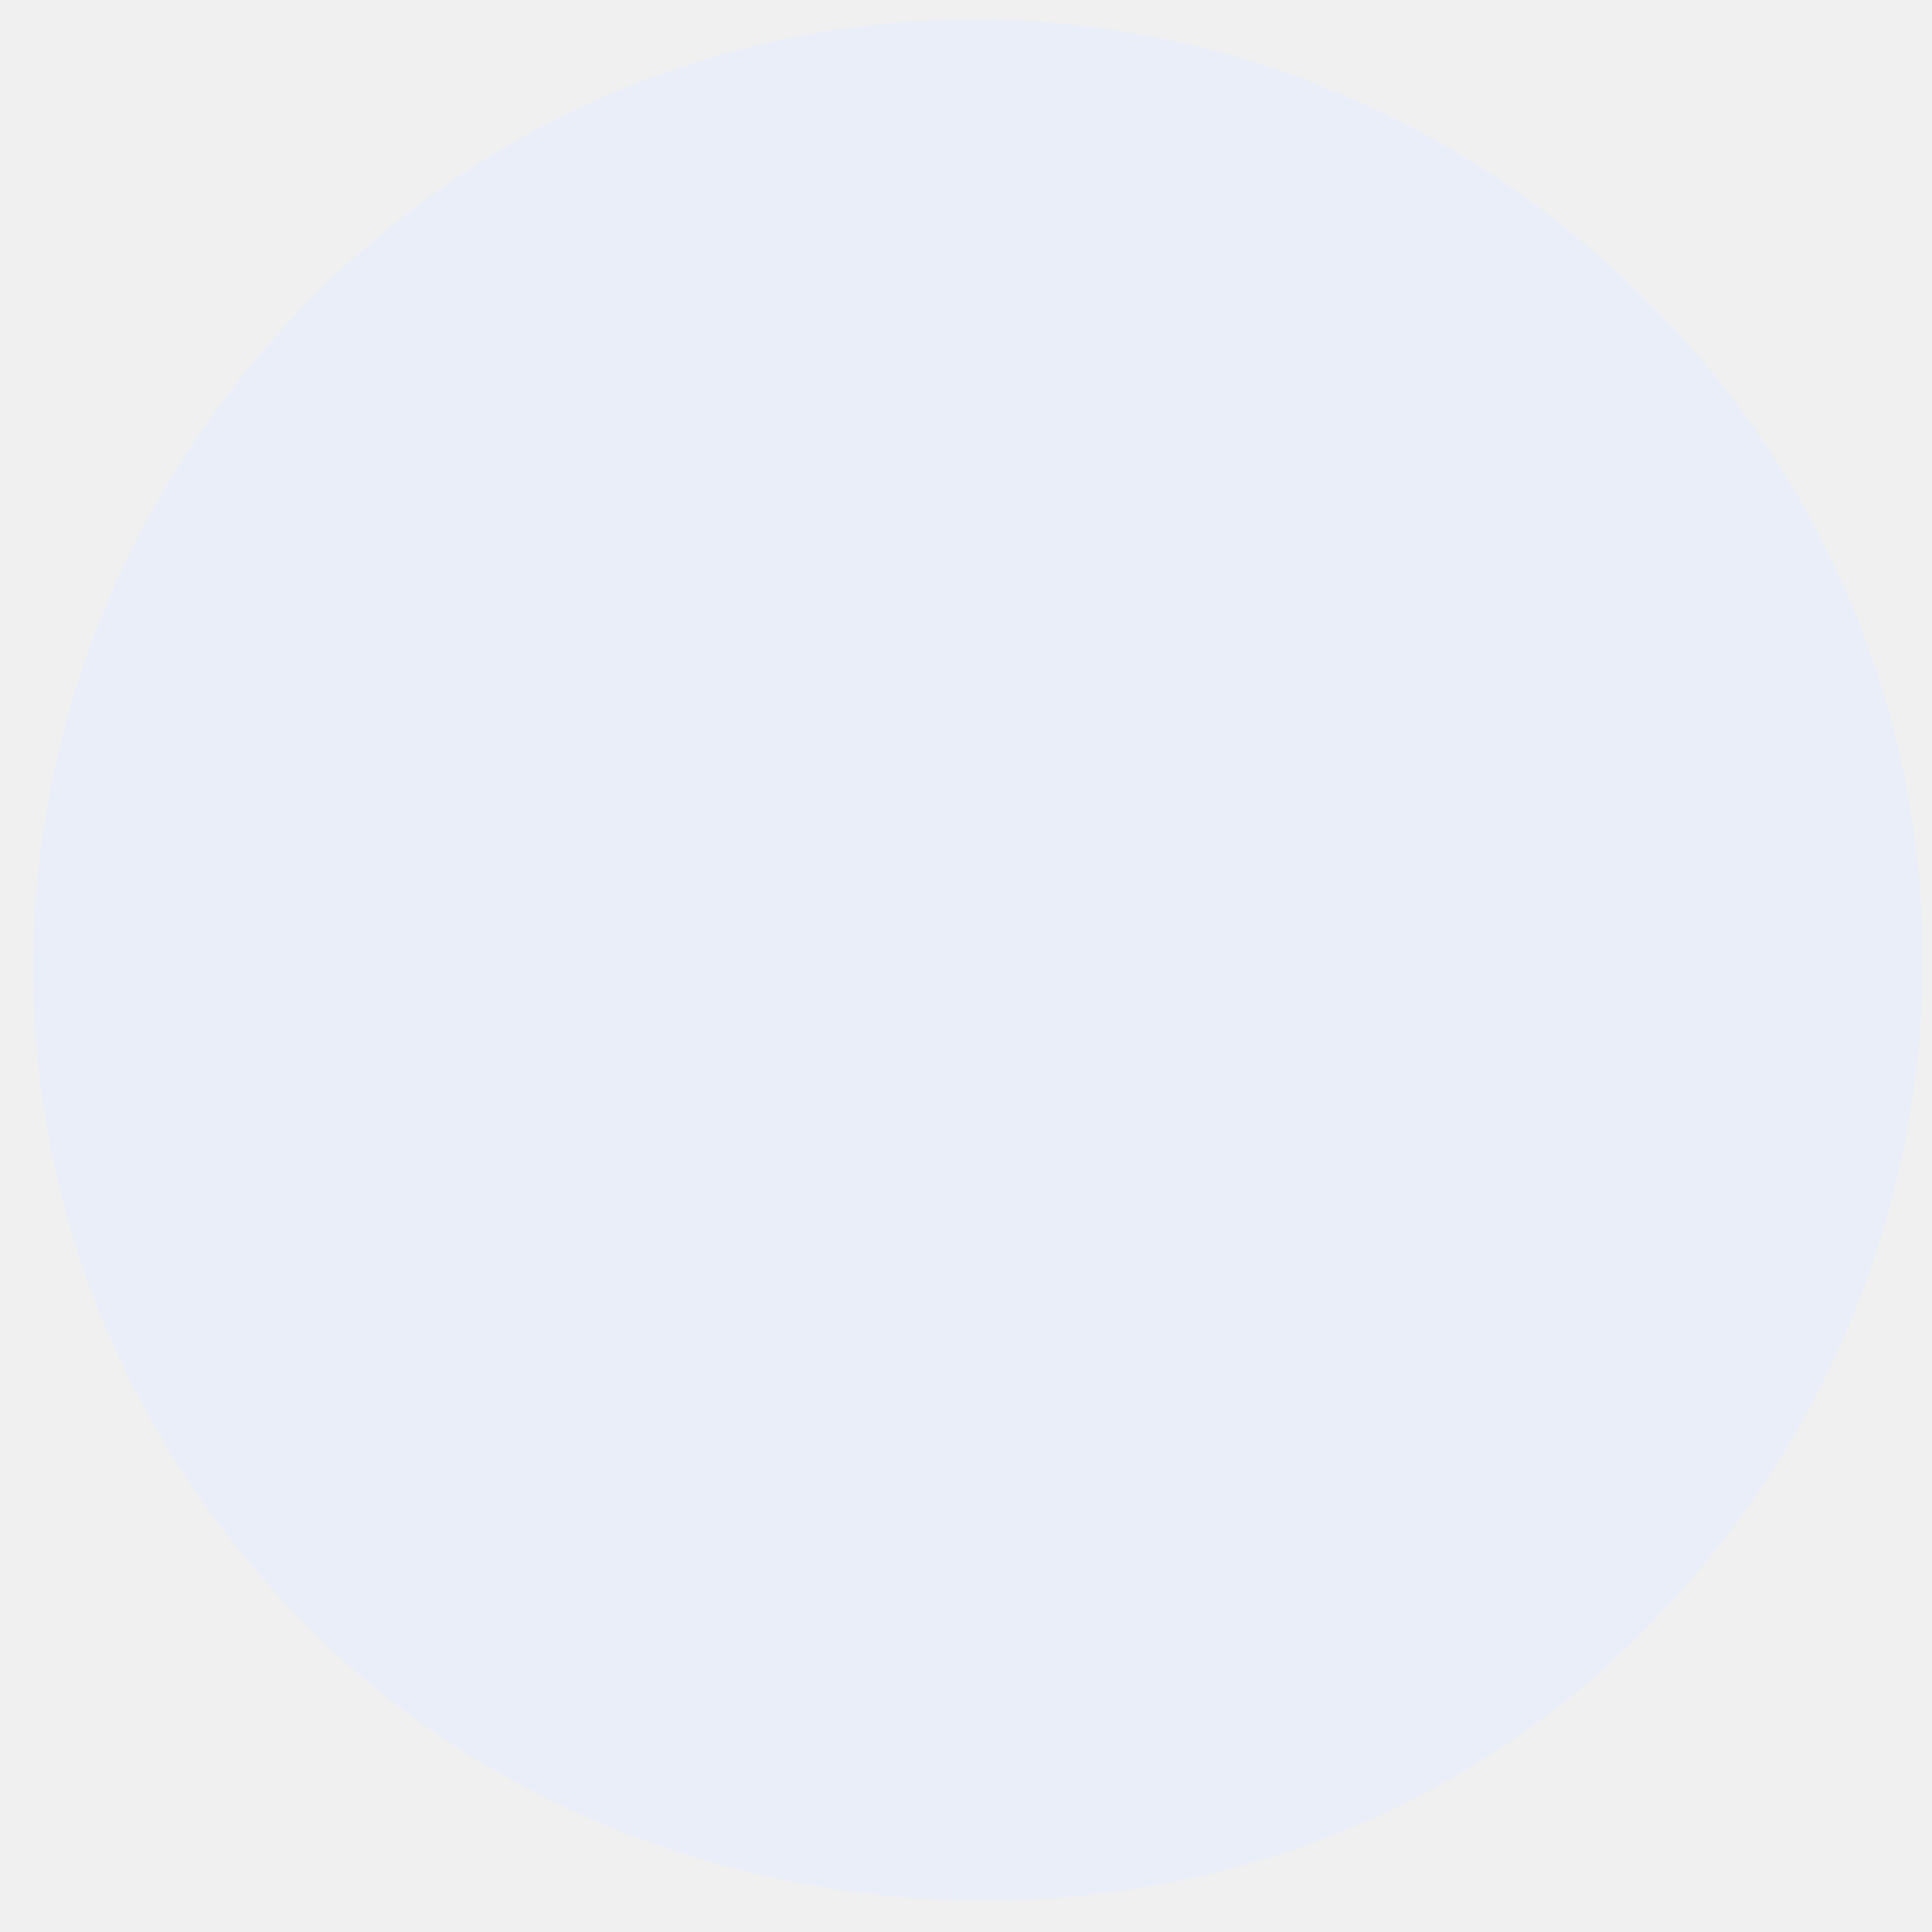
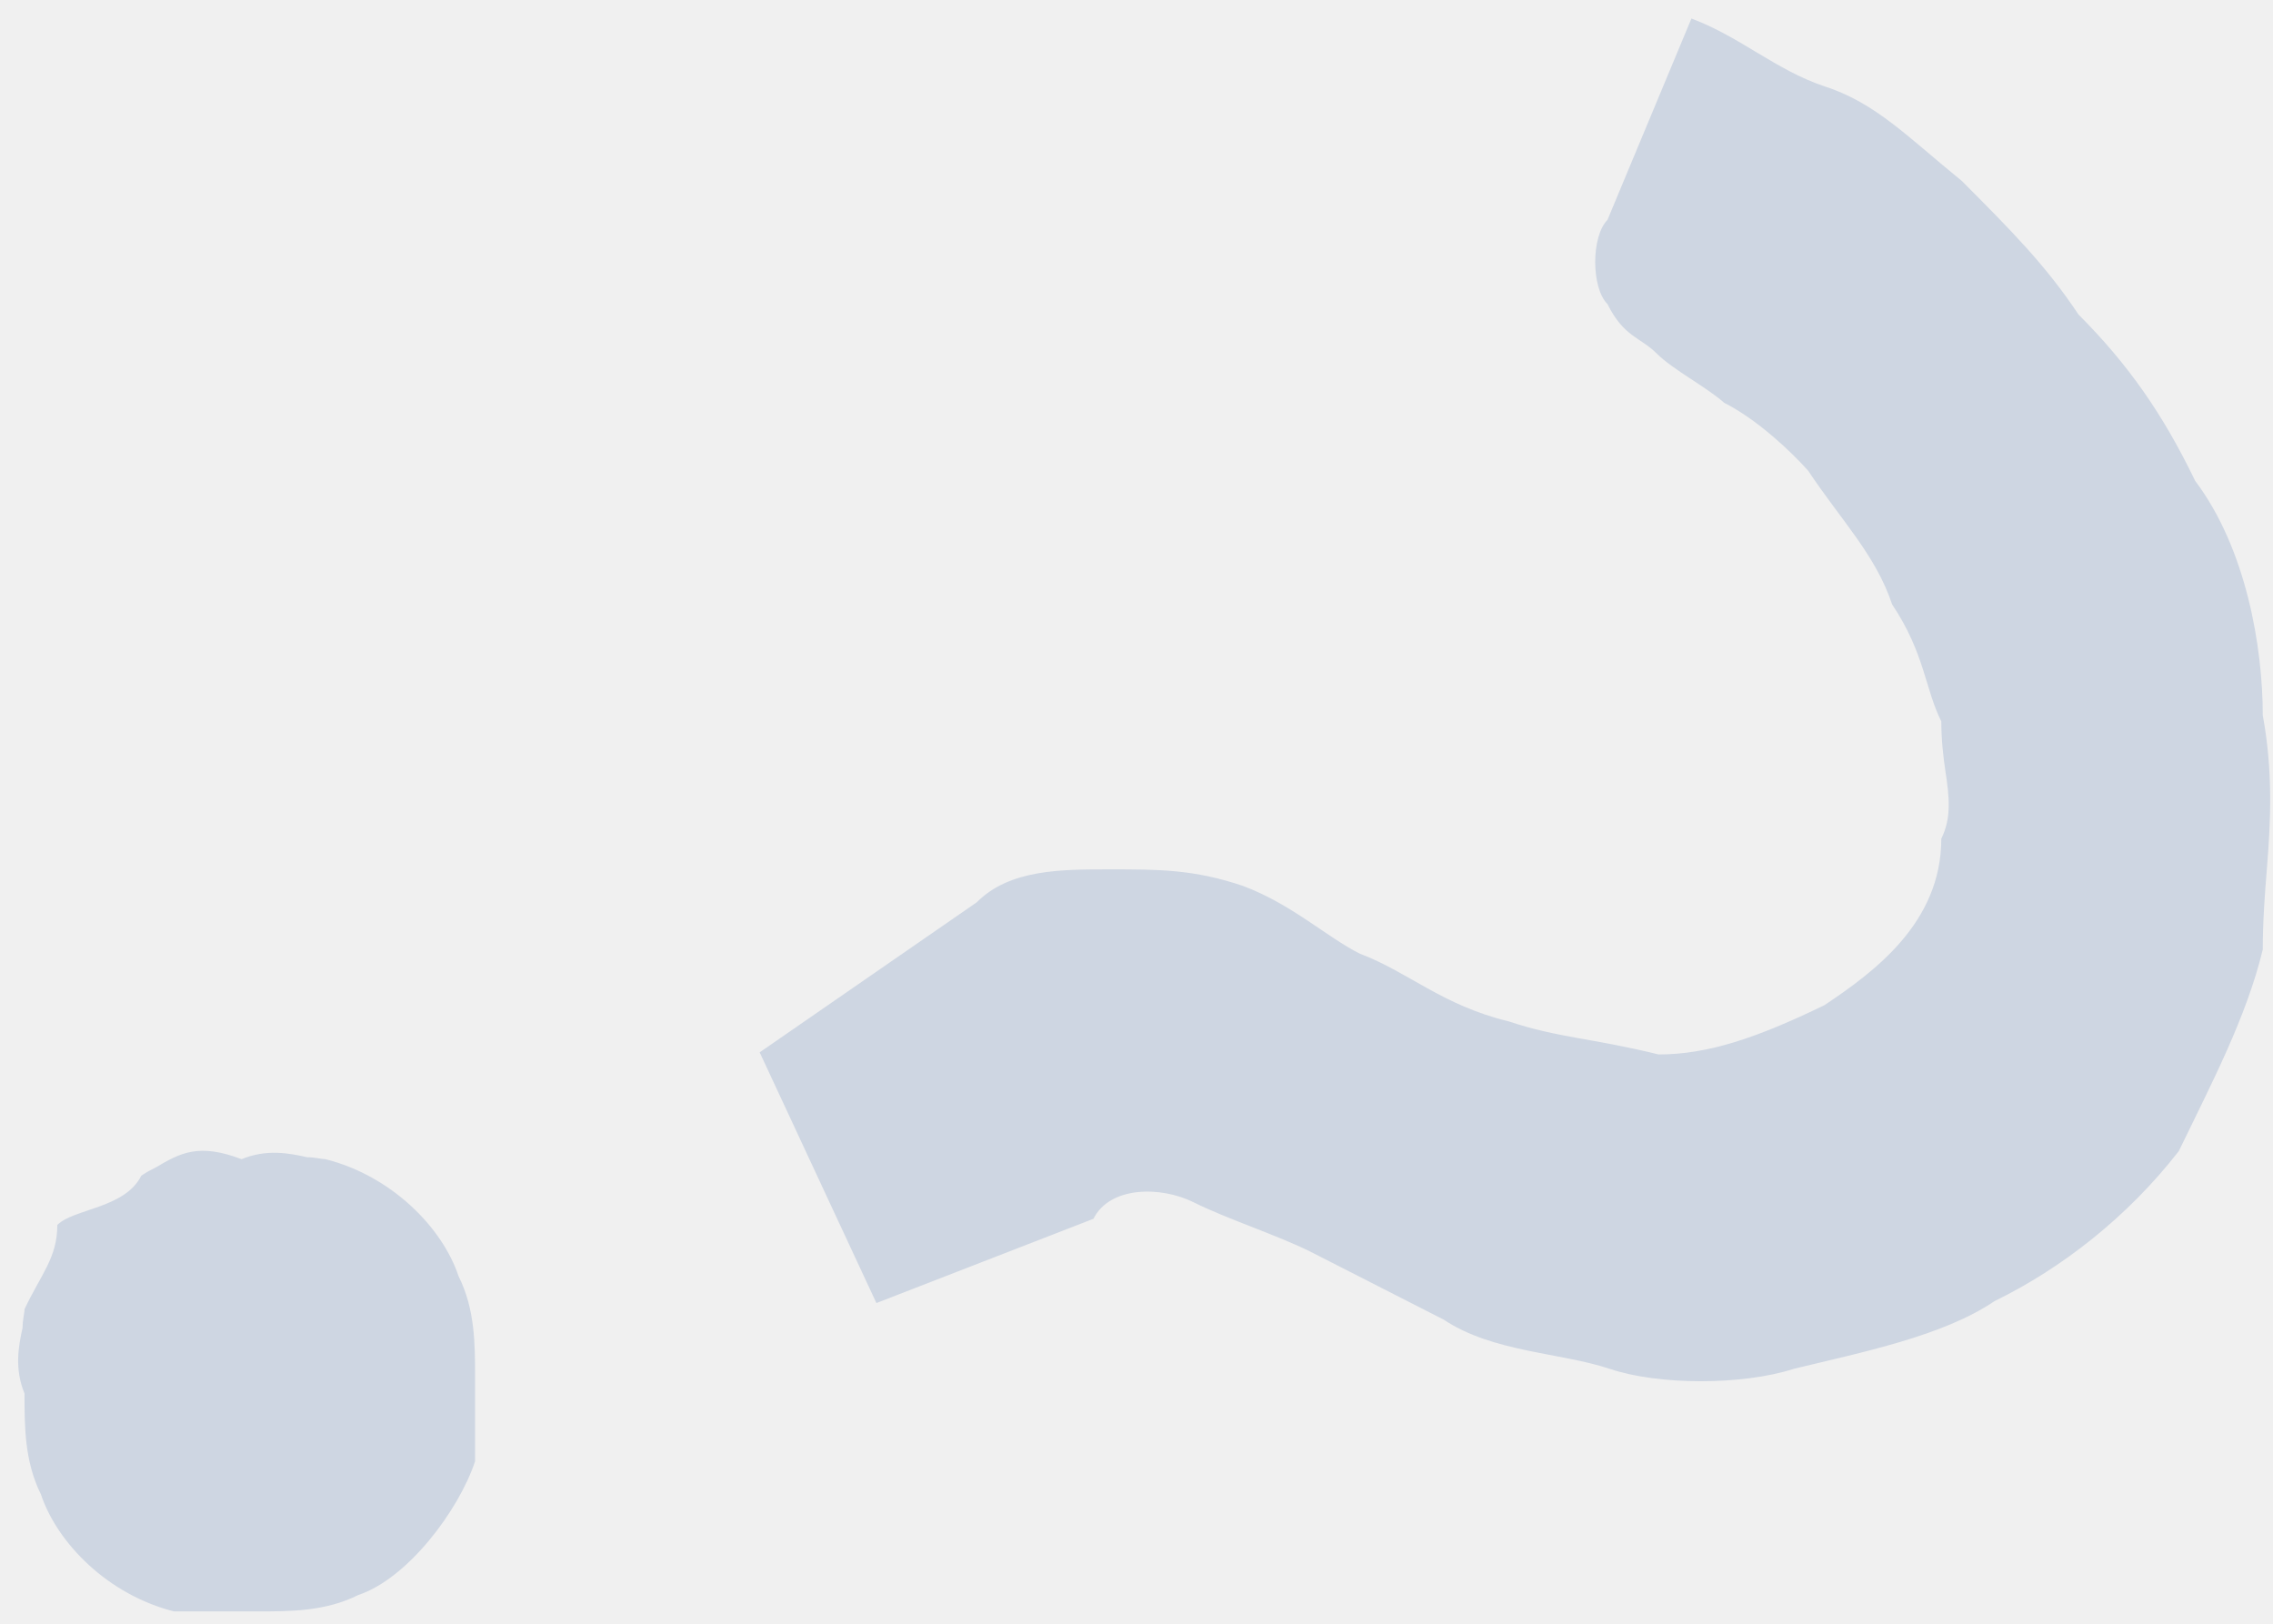
- <svg xmlns="http://www.w3.org/2000/svg" version="1.1" width="7px" height="7px">
+ <svg xmlns="http://www.w3.org/2000/svg" version="1.1" width="14px" height="10px">
  <defs>
    <pattern id="BGPattern" patternUnits="userSpaceOnUse" alignment="0 0" imageRepeat="None" />
-     <mask fill="white" id="Clip962">
-       <path d="M 1.037 5.812  C 2.237 7.112  4.463 7.3  5.862 6  C 7.25 4.7  7.35 2.562  6.05 1.175  C 4.75 -0.212  2.612 -0.312  1.225 0.987  C -0.162 2.288  -0.263 4.425  1.037 5.812  Z " fill-rule="evenodd" />
+     <mask fill="white" id="Clip223">
+       <path d="M 12.083 1.114  C 11.755 0.848  11.553 0.633  11.238 0.532  C 10.935 0.43  10.721 0.228  10.418 0.114  L 9.901 1.354  C 9.8 1.456  9.8 1.772  9.901 1.873  C 10.002 2.076  10.103 2.076  10.204 2.177  C 10.305 2.278  10.506 2.38  10.62 2.481  C 10.822 2.582  11.036 2.785  11.137 2.899  C 11.339 3.203  11.553 3.418  11.654 3.722  C 11.856 4.025  11.856 4.241  11.957 4.443  C 11.957 4.557  11.969 4.658  11.982 4.747  C 12.007 4.911  12.02 5.038  11.957 5.165  C 11.957 5.684  11.541 5.987  11.238 6.19  C 10.822 6.392  10.519 6.494  10.216 6.494  C 9.8 6.392  9.598 6.392  9.295 6.291  C 8.879 6.19  8.677 5.987  8.375 5.873  C 8.173 5.772  7.959 5.57  7.656 5.456  C 7.353 5.354  7.139 5.354  6.836 5.354  C 6.533 5.354  6.218 5.354  6.016 5.557  L 4.679 6.481  L 5.398 8.025  L 6.735 7.506  C 6.836 7.304  7.151 7.304  7.353 7.405  C 7.555 7.506  7.87 7.608  8.072 7.709  L 8.892 8.127  C 9.195 8.329  9.611 8.329  9.914 8.43  C 10.216 8.532  10.733 8.532  11.049 8.43  C 11.465 8.329  11.969 8.228  12.285 8.013  C 12.701 7.81  13.105 7.494  13.42 7.089  C 13.622 6.671  13.836 6.266  13.937 5.848  C 13.937 5.671  13.95 5.506  13.962 5.354  C 13.987 5.051  14 4.747  13.937 4.405  C 13.937 3.987  13.836 3.38  13.521 2.962  C 13.319 2.544  13.105 2.241  12.802 1.937  C 12.6 1.633  12.386 1.418  12.083 1.114  Z M 1.488 7.139  C 1.223 7.038  1.11 7.101  0.959 7.19  C 0.933 7.203  0.908 7.215  0.87 7.241  C 0.769 7.443  0.454 7.443  0.353 7.544  C 0.353 7.747  0.252 7.848  0.151 8.063  C 0.151 8.089  0.139 8.127  0.139 8.177  C 0.114 8.291  0.088 8.43  0.151 8.582  C 0.151 8.785  0.151 9  0.252 9.203  C 0.353 9.506  0.668 9.823  1.072 9.924  L 1.589 9.924  C 1.791 9.924  2.005 9.924  2.207 9.823  C 2.51 9.722  2.825 9.304  2.926 9  L 2.926 8.481  C 2.926 8.278  2.926 8.063  2.825 7.861  C 2.724 7.557  2.409 7.241  2.005 7.139  C 1.98 7.139  1.942 7.127  1.892 7.127  C 1.778 7.101  1.64 7.076  1.488 7.139  Z " fill-rule="evenodd" />
    </mask>
  </defs>
-   <g transform="matrix(1 0 0 1 -243 -52 )">
-     <path d="M 1.037 5.812  C 2.237 7.112  4.463 7.3  5.862 6  C 7.25 4.7  7.35 2.562  6.05 1.175  C 4.75 -0.212  2.612 -0.312  1.225 0.987  C -0.162 2.288  -0.263 4.425  1.037 5.812  Z " fill-rule="nonzero" fill="rgba(234, 238, 249, 1)" stroke="none" transform="matrix(1 0 0 1 243 52 )" class="fill" />
-     <path d="M 1.037 5.812  C 2.237 7.112  4.463 7.3  5.862 6  C 7.25 4.7  7.35 2.562  6.05 1.175  C 4.75 -0.212  2.612 -0.312  1.225 0.987  C -0.162 2.288  -0.263 4.425  1.037 5.812  Z " stroke-width="0" stroke-dasharray="0" stroke="rgba(255, 255, 255, 0)" fill="none" transform="matrix(1 0 0 1 243 52 )" class="stroke" mask="url(#Clip962)" />
+   <g transform="matrix(1 0 0 1 -228 -78 )">
+     <path d="M 12.083 1.114  C 11.755 0.848  11.553 0.633  11.238 0.532  C 10.935 0.43  10.721 0.228  10.418 0.114  L 9.901 1.354  C 9.8 1.456  9.8 1.772  9.901 1.873  C 10.002 2.076  10.103 2.076  10.204 2.177  C 10.305 2.278  10.506 2.38  10.62 2.481  C 10.822 2.582  11.036 2.785  11.137 2.899  C 11.339 3.203  11.553 3.418  11.654 3.722  C 11.856 4.025  11.856 4.241  11.957 4.443  C 11.957 4.557  11.969 4.658  11.982 4.747  C 12.007 4.911  12.02 5.038  11.957 5.165  C 11.957 5.684  11.541 5.987  11.238 6.19  C 10.822 6.392  10.519 6.494  10.216 6.494  C 9.8 6.392  9.598 6.392  9.295 6.291  C 8.879 6.19  8.677 5.987  8.375 5.873  C 8.173 5.772  7.959 5.57  7.656 5.456  C 7.353 5.354  7.139 5.354  6.836 5.354  C 6.533 5.354  6.218 5.354  6.016 5.557  L 4.679 6.481  L 5.398 8.025  L 6.735 7.506  C 6.836 7.304  7.151 7.304  7.353 7.405  C 7.555 7.506  7.87 7.608  8.072 7.709  L 8.892 8.127  C 9.195 8.329  9.611 8.329  9.914 8.43  C 10.216 8.532  10.733 8.532  11.049 8.43  C 11.465 8.329  11.969 8.228  12.285 8.013  C 12.701 7.81  13.105 7.494  13.42 7.089  C 13.622 6.671  13.836 6.266  13.937 5.848  C 13.937 5.671  13.95 5.506  13.962 5.354  C 13.987 5.051  14 4.747  13.937 4.405  C 13.937 3.987  13.836 3.38  13.521 2.962  C 13.319 2.544  13.105 2.241  12.802 1.937  C 12.6 1.633  12.386 1.418  12.083 1.114  Z M 1.488 7.139  C 1.223 7.038  1.11 7.101  0.959 7.19  C 0.933 7.203  0.908 7.215  0.87 7.241  C 0.769 7.443  0.454 7.443  0.353 7.544  C 0.353 7.747  0.252 7.848  0.151 8.063  C 0.151 8.089  0.139 8.127  0.139 8.177  C 0.114 8.291  0.088 8.43  0.151 8.582  C 0.151 8.785  0.151 9  0.252 9.203  C 0.353 9.506  0.668 9.823  1.072 9.924  L 1.589 9.924  C 1.791 9.924  2.005 9.924  2.207 9.823  C 2.51 9.722  2.825 9.304  2.926 9  L 2.926 8.481  C 2.926 8.278  2.926 8.063  2.825 7.861  C 2.724 7.557  2.409 7.241  2.005 7.139  C 1.98 7.139  1.942 7.127  1.892 7.127  C 1.778 7.101  1.64 7.076  1.488 7.139  Z " fill-rule="nonzero" fill="rgba(206, 214, 226, 1)" stroke="none" transform="matrix(1 0 0 1 228 78 )" class="fill" />
+     <path d="M 12.083 1.114  C 11.755 0.848  11.553 0.633  11.238 0.532  C 10.935 0.43  10.721 0.228  10.418 0.114  L 9.901 1.354  C 9.8 1.456  9.8 1.772  9.901 1.873  C 10.002 2.076  10.103 2.076  10.204 2.177  C 10.305 2.278  10.506 2.38  10.62 2.481  C 10.822 2.582  11.036 2.785  11.137 2.899  C 11.339 3.203  11.553 3.418  11.654 3.722  C 11.856 4.025  11.856 4.241  11.957 4.443  C 11.957 4.557  11.969 4.658  11.982 4.747  C 12.007 4.911  12.02 5.038  11.957 5.165  C 11.957 5.684  11.541 5.987  11.238 6.19  C 10.822 6.392  10.519 6.494  10.216 6.494  C 9.8 6.392  9.598 6.392  9.295 6.291  C 8.879 6.19  8.677 5.987  8.375 5.873  C 8.173 5.772  7.959 5.57  7.656 5.456  C 7.353 5.354  7.139 5.354  6.836 5.354  C 6.533 5.354  6.218 5.354  6.016 5.557  L 4.679 6.481  L 5.398 8.025  L 6.735 7.506  C 6.836 7.304  7.151 7.304  7.353 7.405  C 7.555 7.506  7.87 7.608  8.072 7.709  L 8.892 8.127  C 9.195 8.329  9.611 8.329  9.914 8.43  C 10.216 8.532  10.733 8.532  11.049 8.43  C 11.465 8.329  11.969 8.228  12.285 8.013  C 12.701 7.81  13.105 7.494  13.42 7.089  C 13.622 6.671  13.836 6.266  13.937 5.848  C 13.937 5.671  13.95 5.506  13.962 5.354  C 13.987 5.051  14 4.747  13.937 4.405  C 13.937 3.987  13.836 3.38  13.521 2.962  C 13.319 2.544  13.105 2.241  12.802 1.937  C 12.6 1.633  12.386 1.418  12.083 1.114  Z " stroke-width="0" stroke-dasharray="0" stroke="rgba(255, 255, 255, 0)" fill="none" transform="matrix(1 0 0 1 228 78 )" class="stroke" mask="url(#Clip223)" />
+     <path d="M 1.488 7.139  C 1.223 7.038  1.11 7.101  0.959 7.19  C 0.933 7.203  0.908 7.215  0.87 7.241  C 0.769 7.443  0.454 7.443  0.353 7.544  C 0.353 7.747  0.252 7.848  0.151 8.063  C 0.151 8.089  0.139 8.127  0.139 8.177  C 0.114 8.291  0.088 8.43  0.151 8.582  C 0.151 8.785  0.151 9  0.252 9.203  C 0.353 9.506  0.668 9.823  1.072 9.924  L 1.589 9.924  C 1.791 9.924  2.005 9.924  2.207 9.823  C 2.51 9.722  2.825 9.304  2.926 9  L 2.926 8.481  C 2.926 8.278  2.926 8.063  2.825 7.861  C 2.724 7.557  2.409 7.241  2.005 7.139  C 1.98 7.139  1.942 7.127  1.892 7.127  C 1.778 7.101  1.64 7.076  1.488 7.139  Z " stroke-width="0" stroke-dasharray="0" stroke="rgba(255, 255, 255, 0)" fill="none" transform="matrix(1 0 0 1 228 78 )" class="stroke" mask="url(#Clip223)" />
  </g>
</svg>
